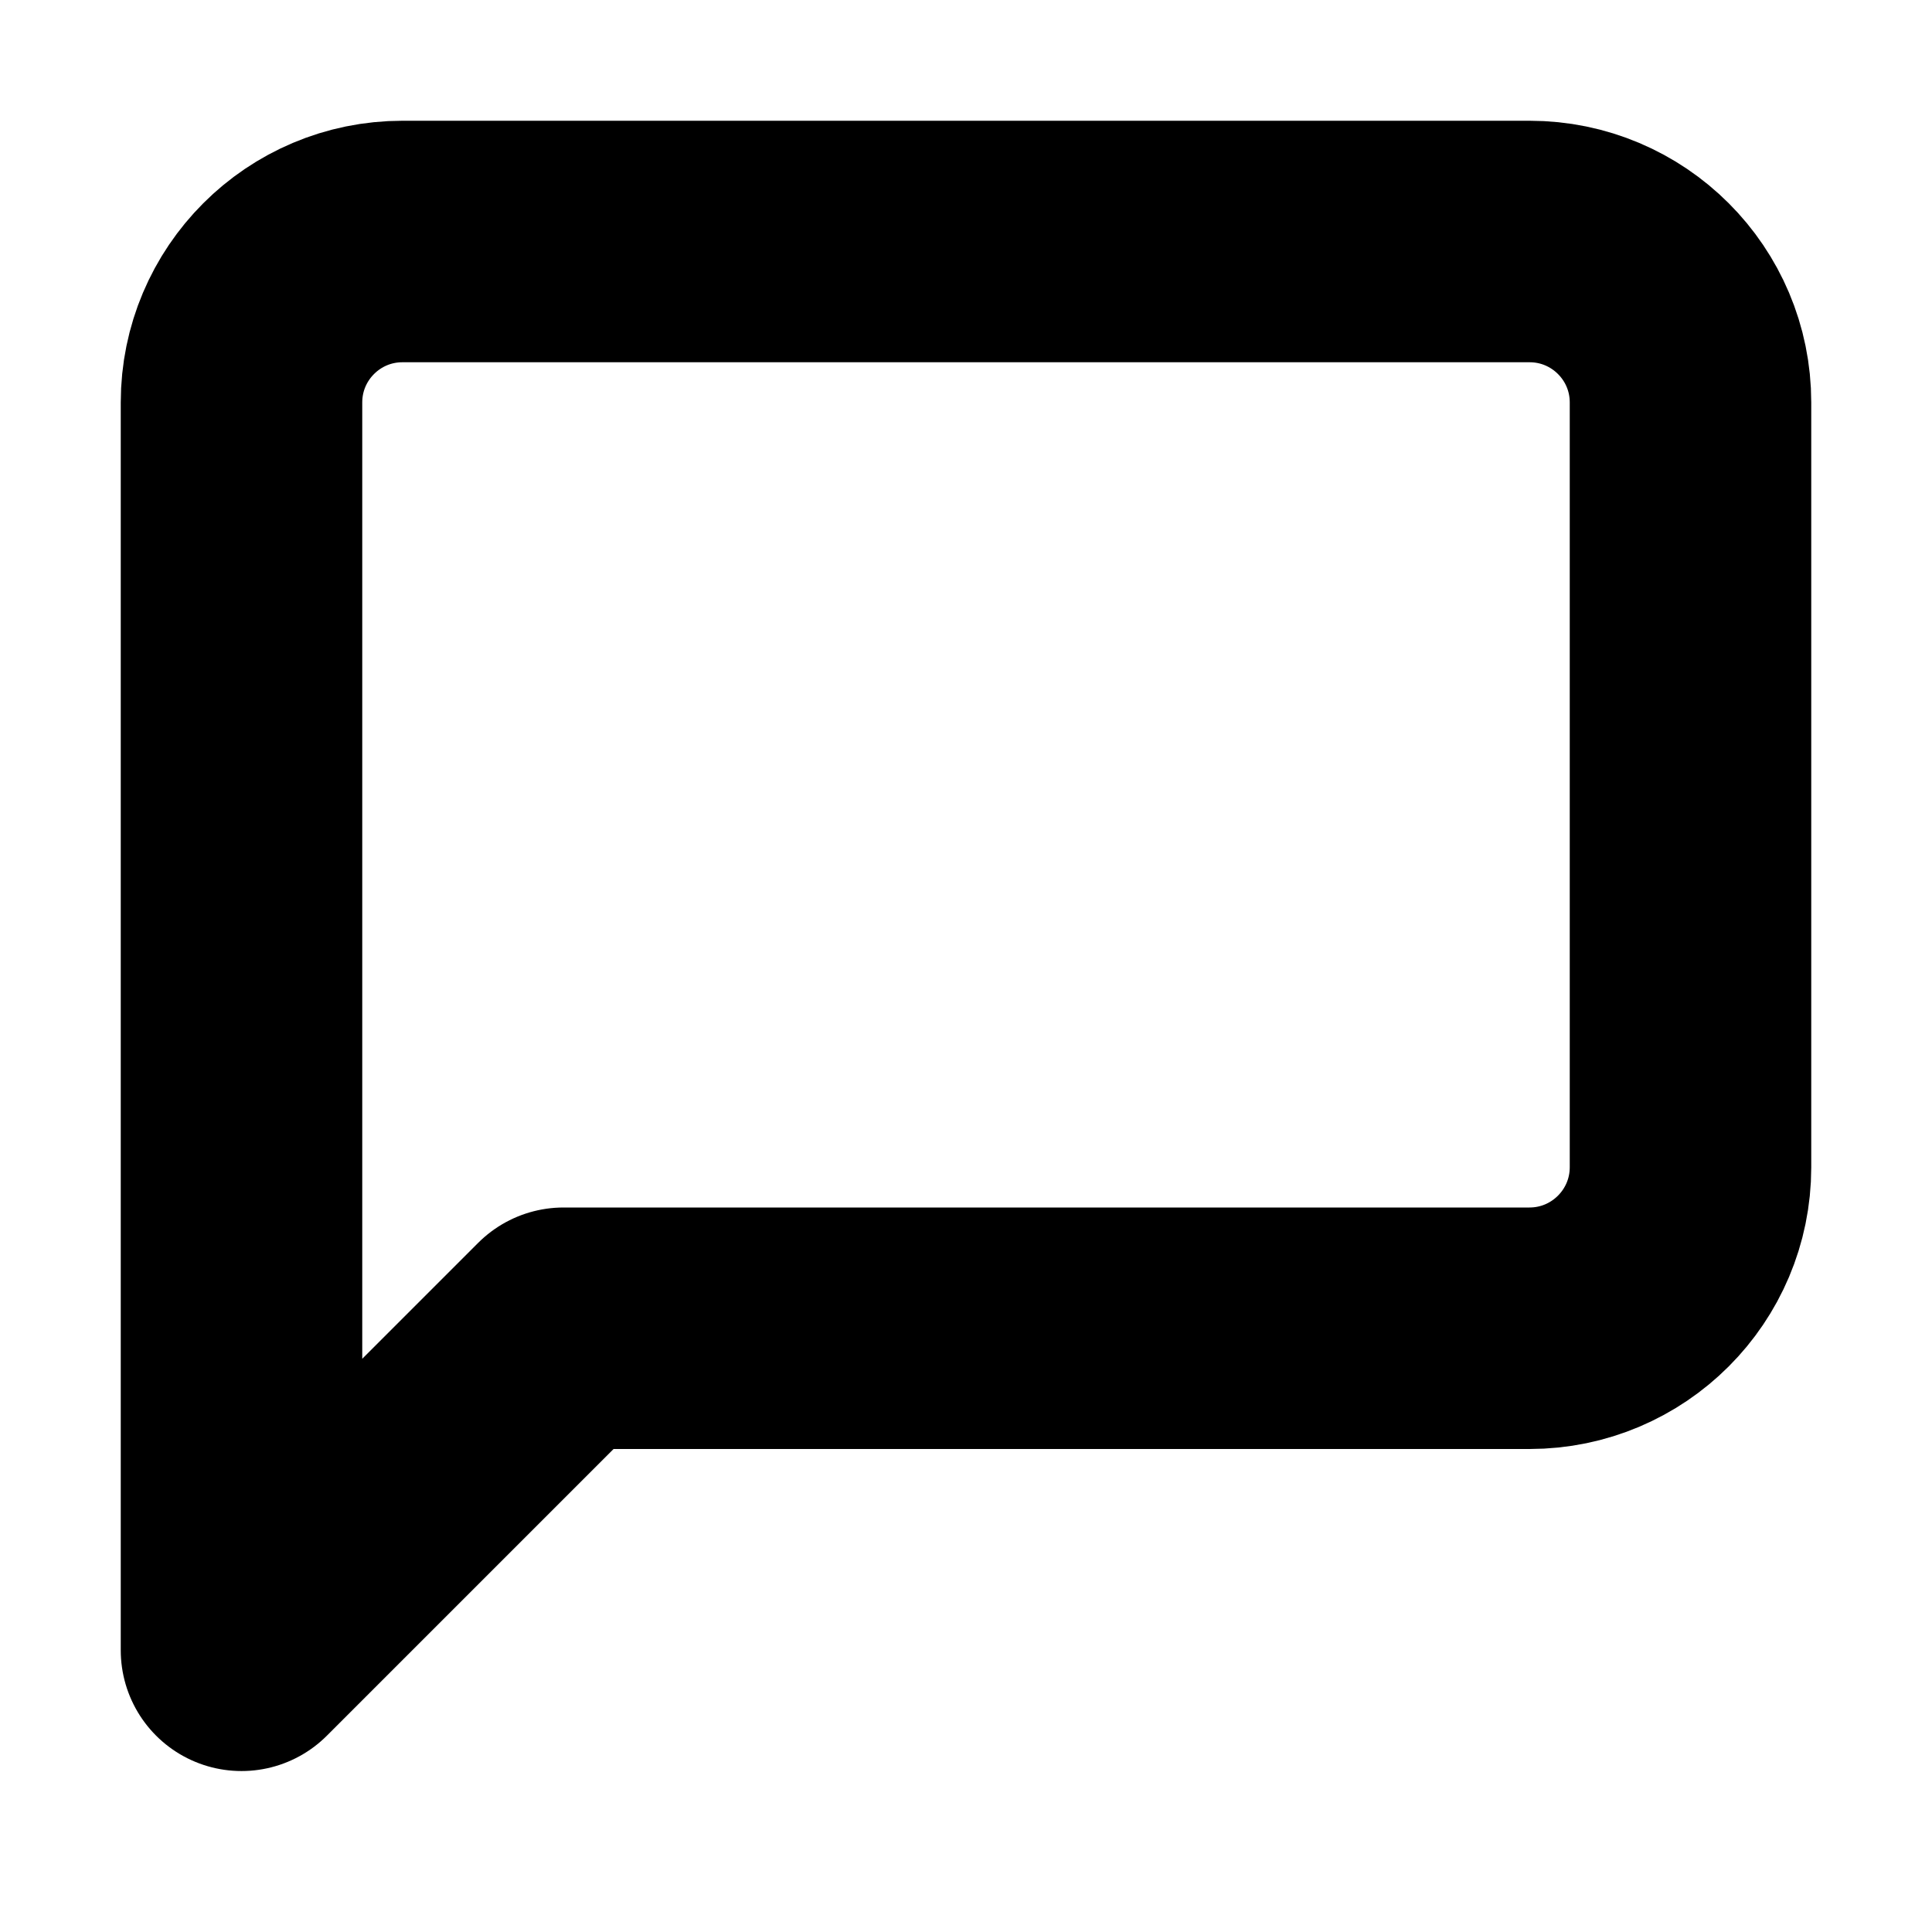
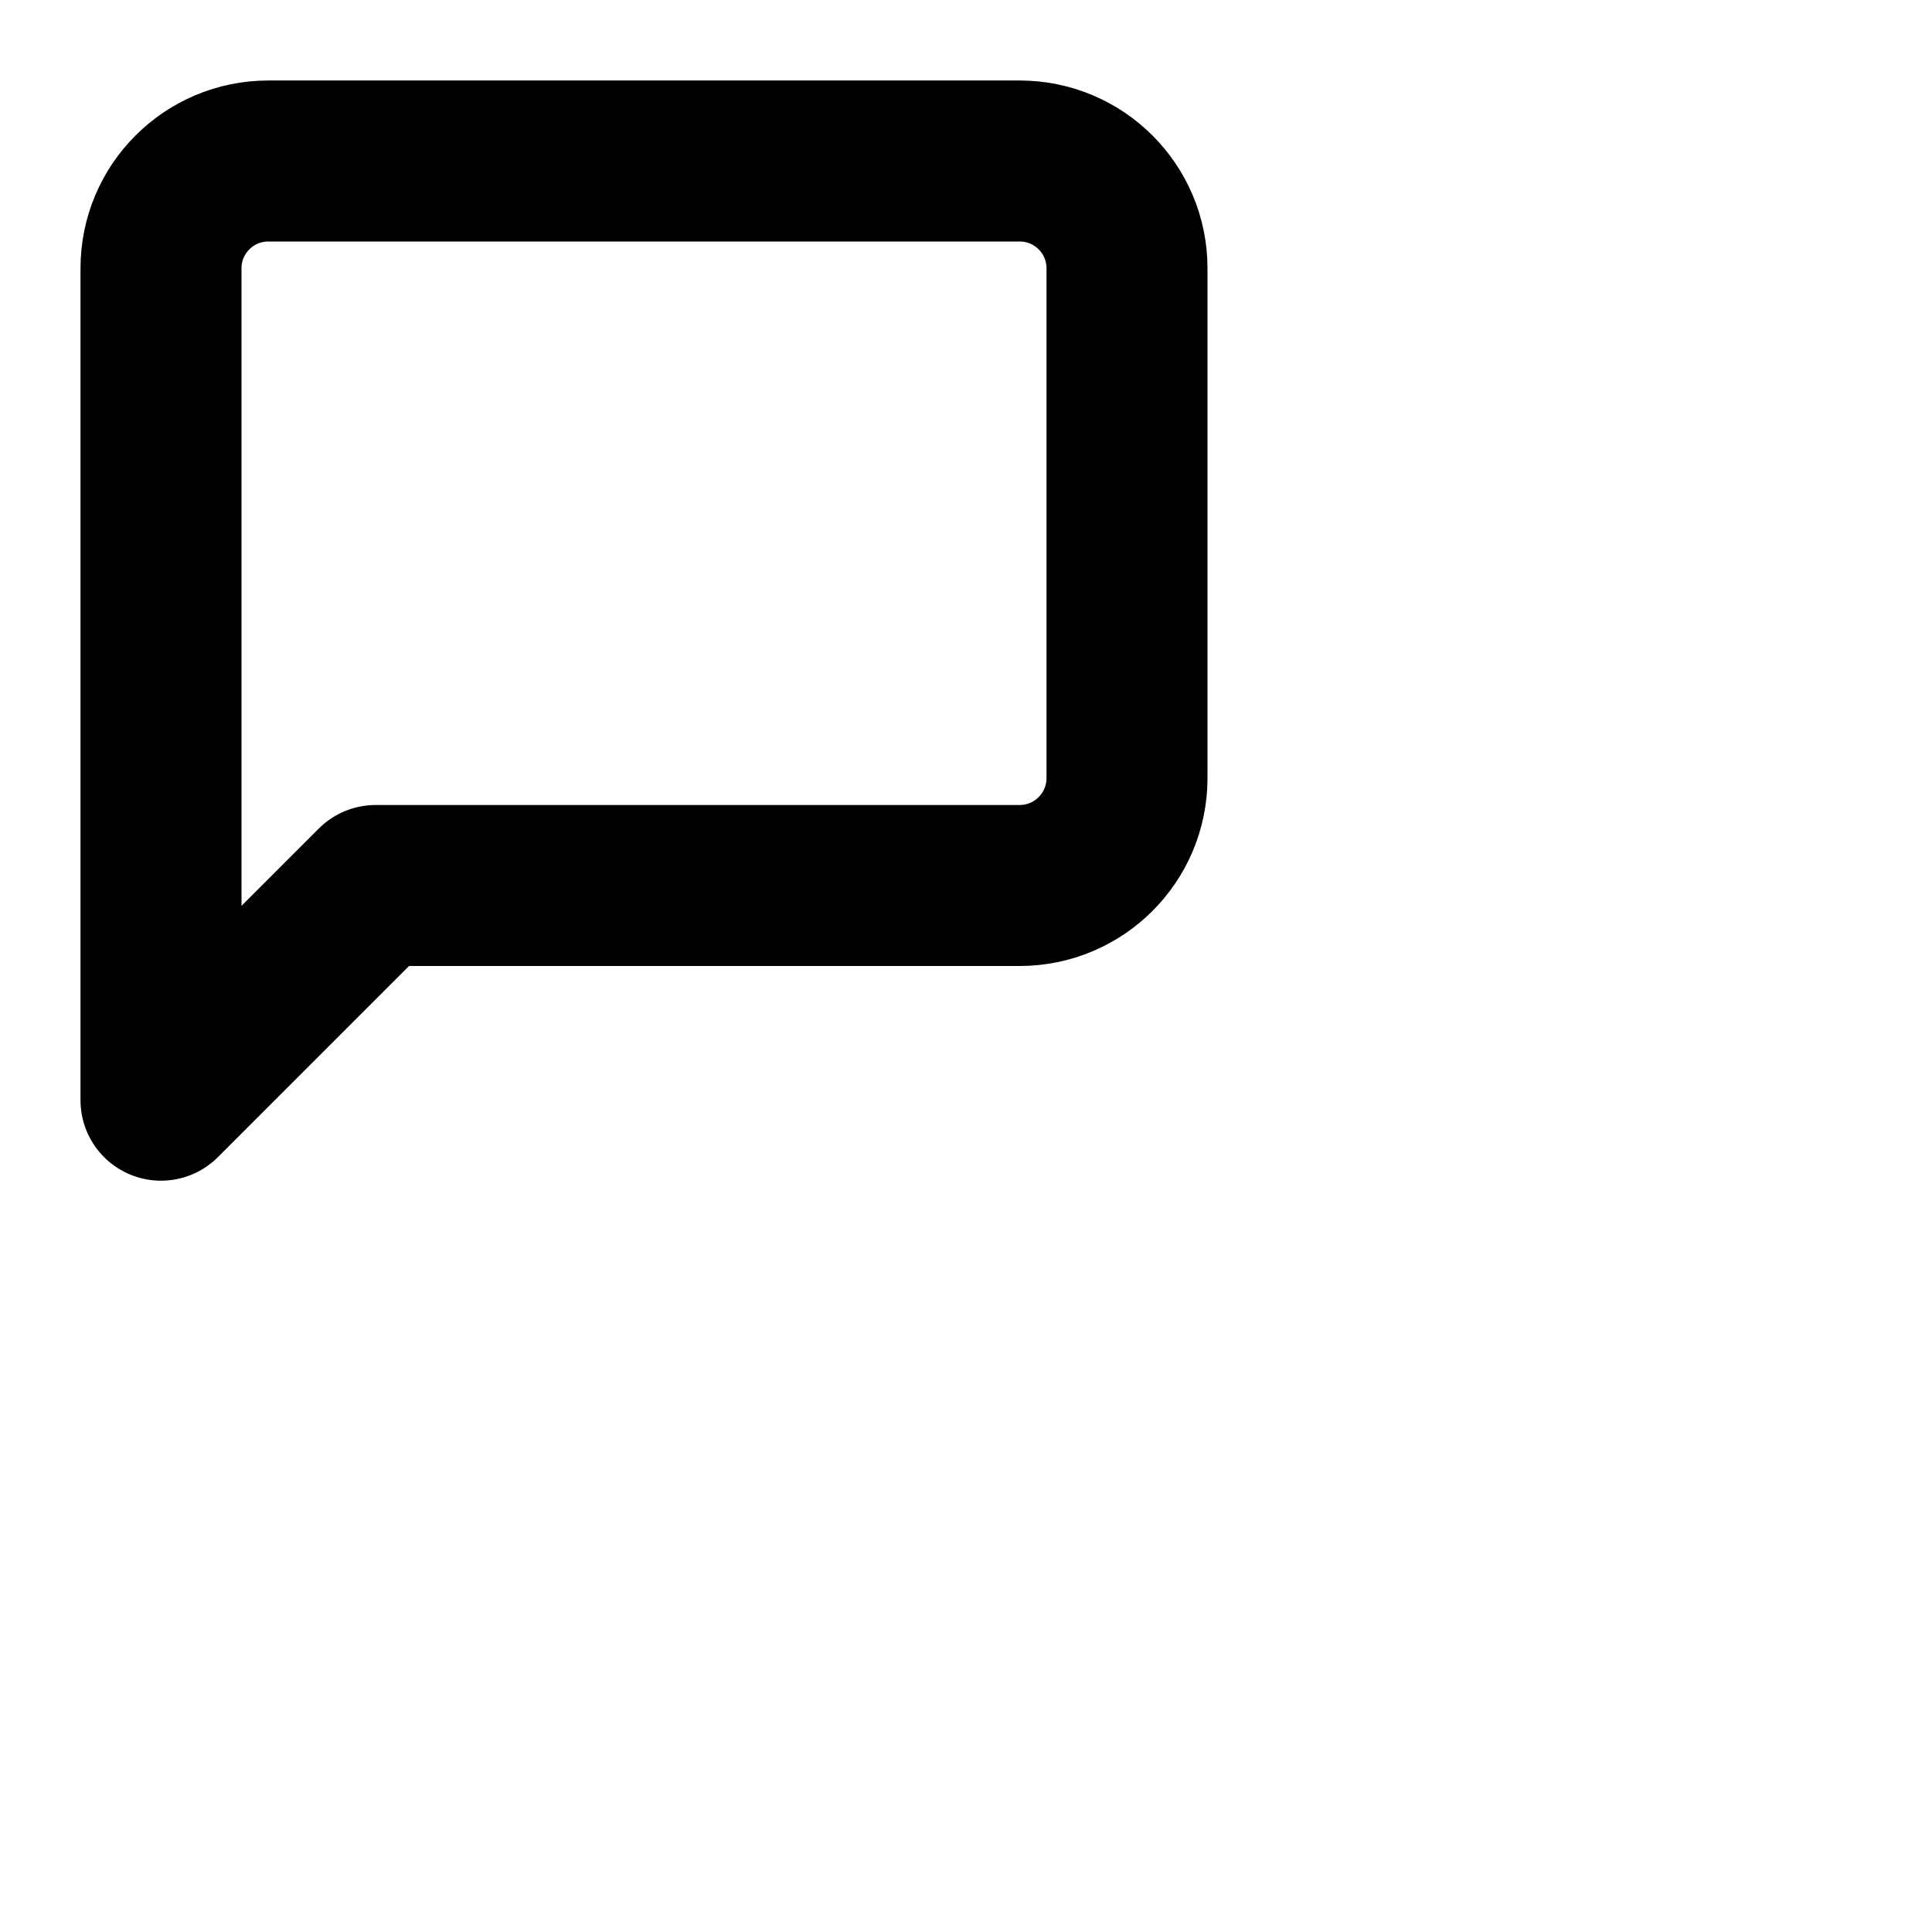
- <svg xmlns="http://www.w3.org/2000/svg" id="tuiIconComment" fill="none" viewBox="0 0 16 16">
+ <svg xmlns="http://www.w3.org/2000/svg" id="tuiIconComment" fill="none" viewBox="0 0 24 24">
  <path stroke="currentColor" stroke-linecap="round" stroke-linejoin="round" stroke-width="2" d="M14 9.667A1.334 1.334 0 0112.667 11h-8L2 13.667V3.333A1.333 1.333 0 013.333 2h9.334A1.333 1.333 0 0114 3.333v6.334z" />
</svg>
